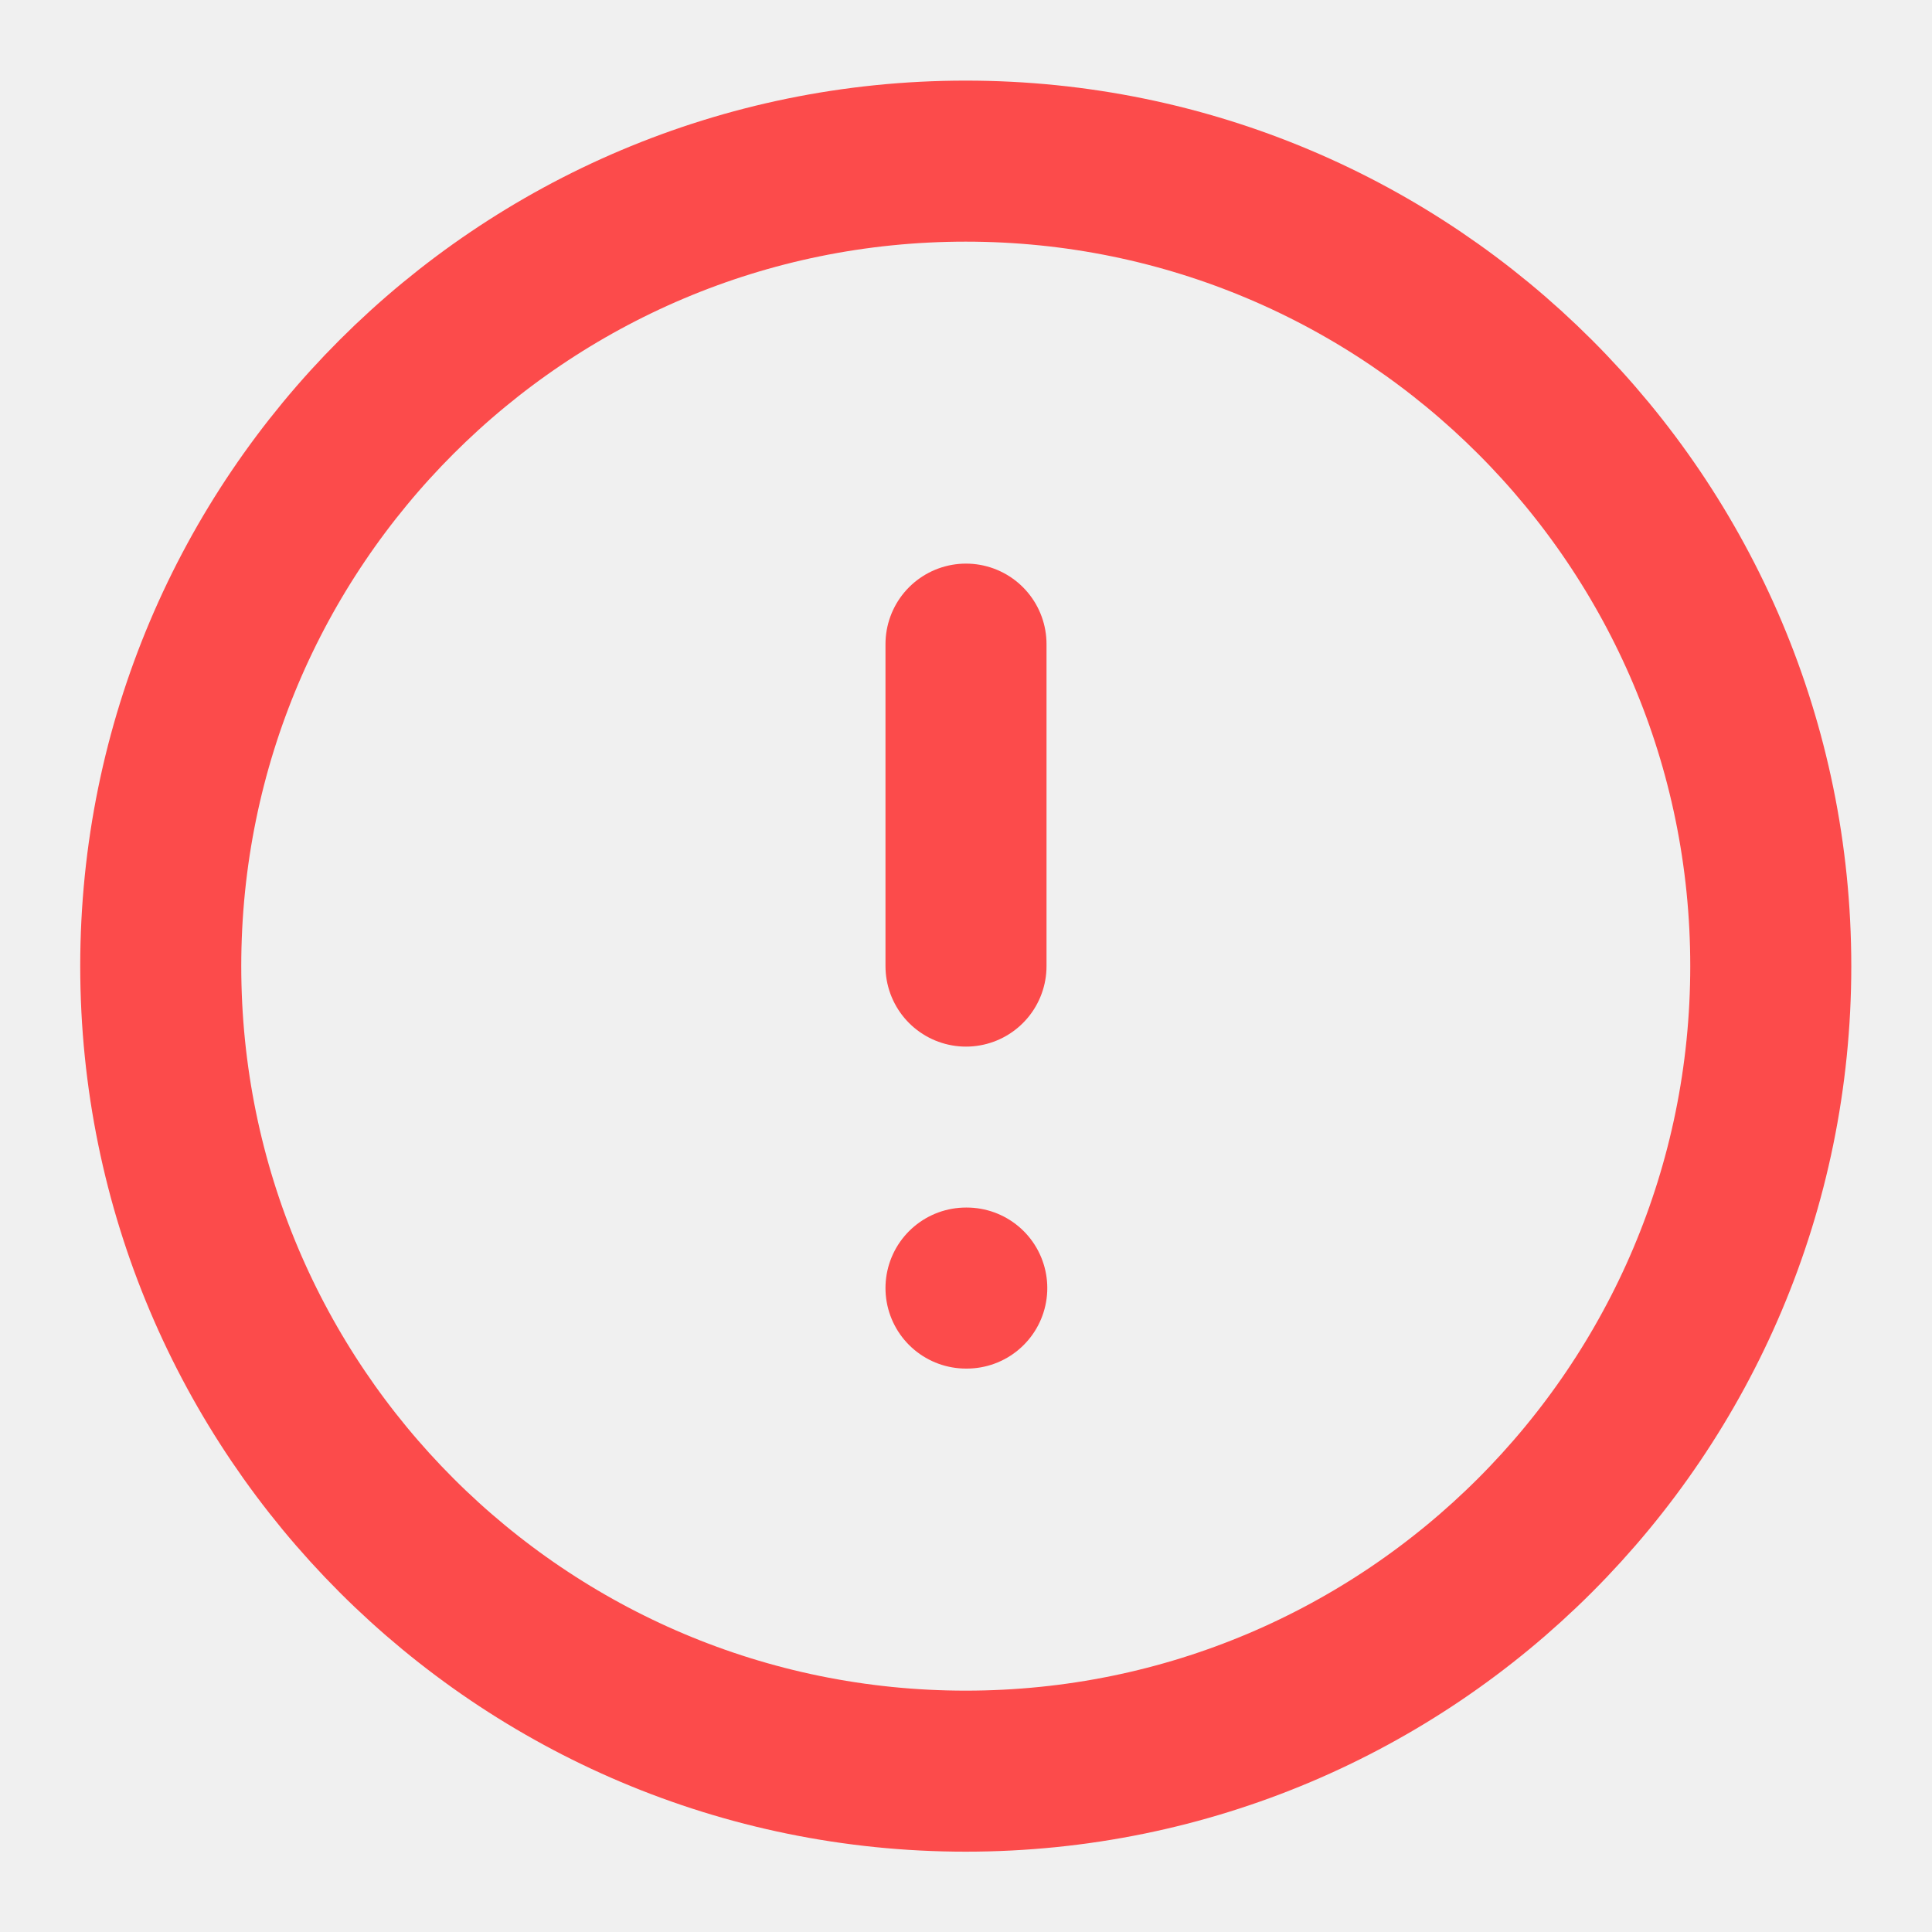
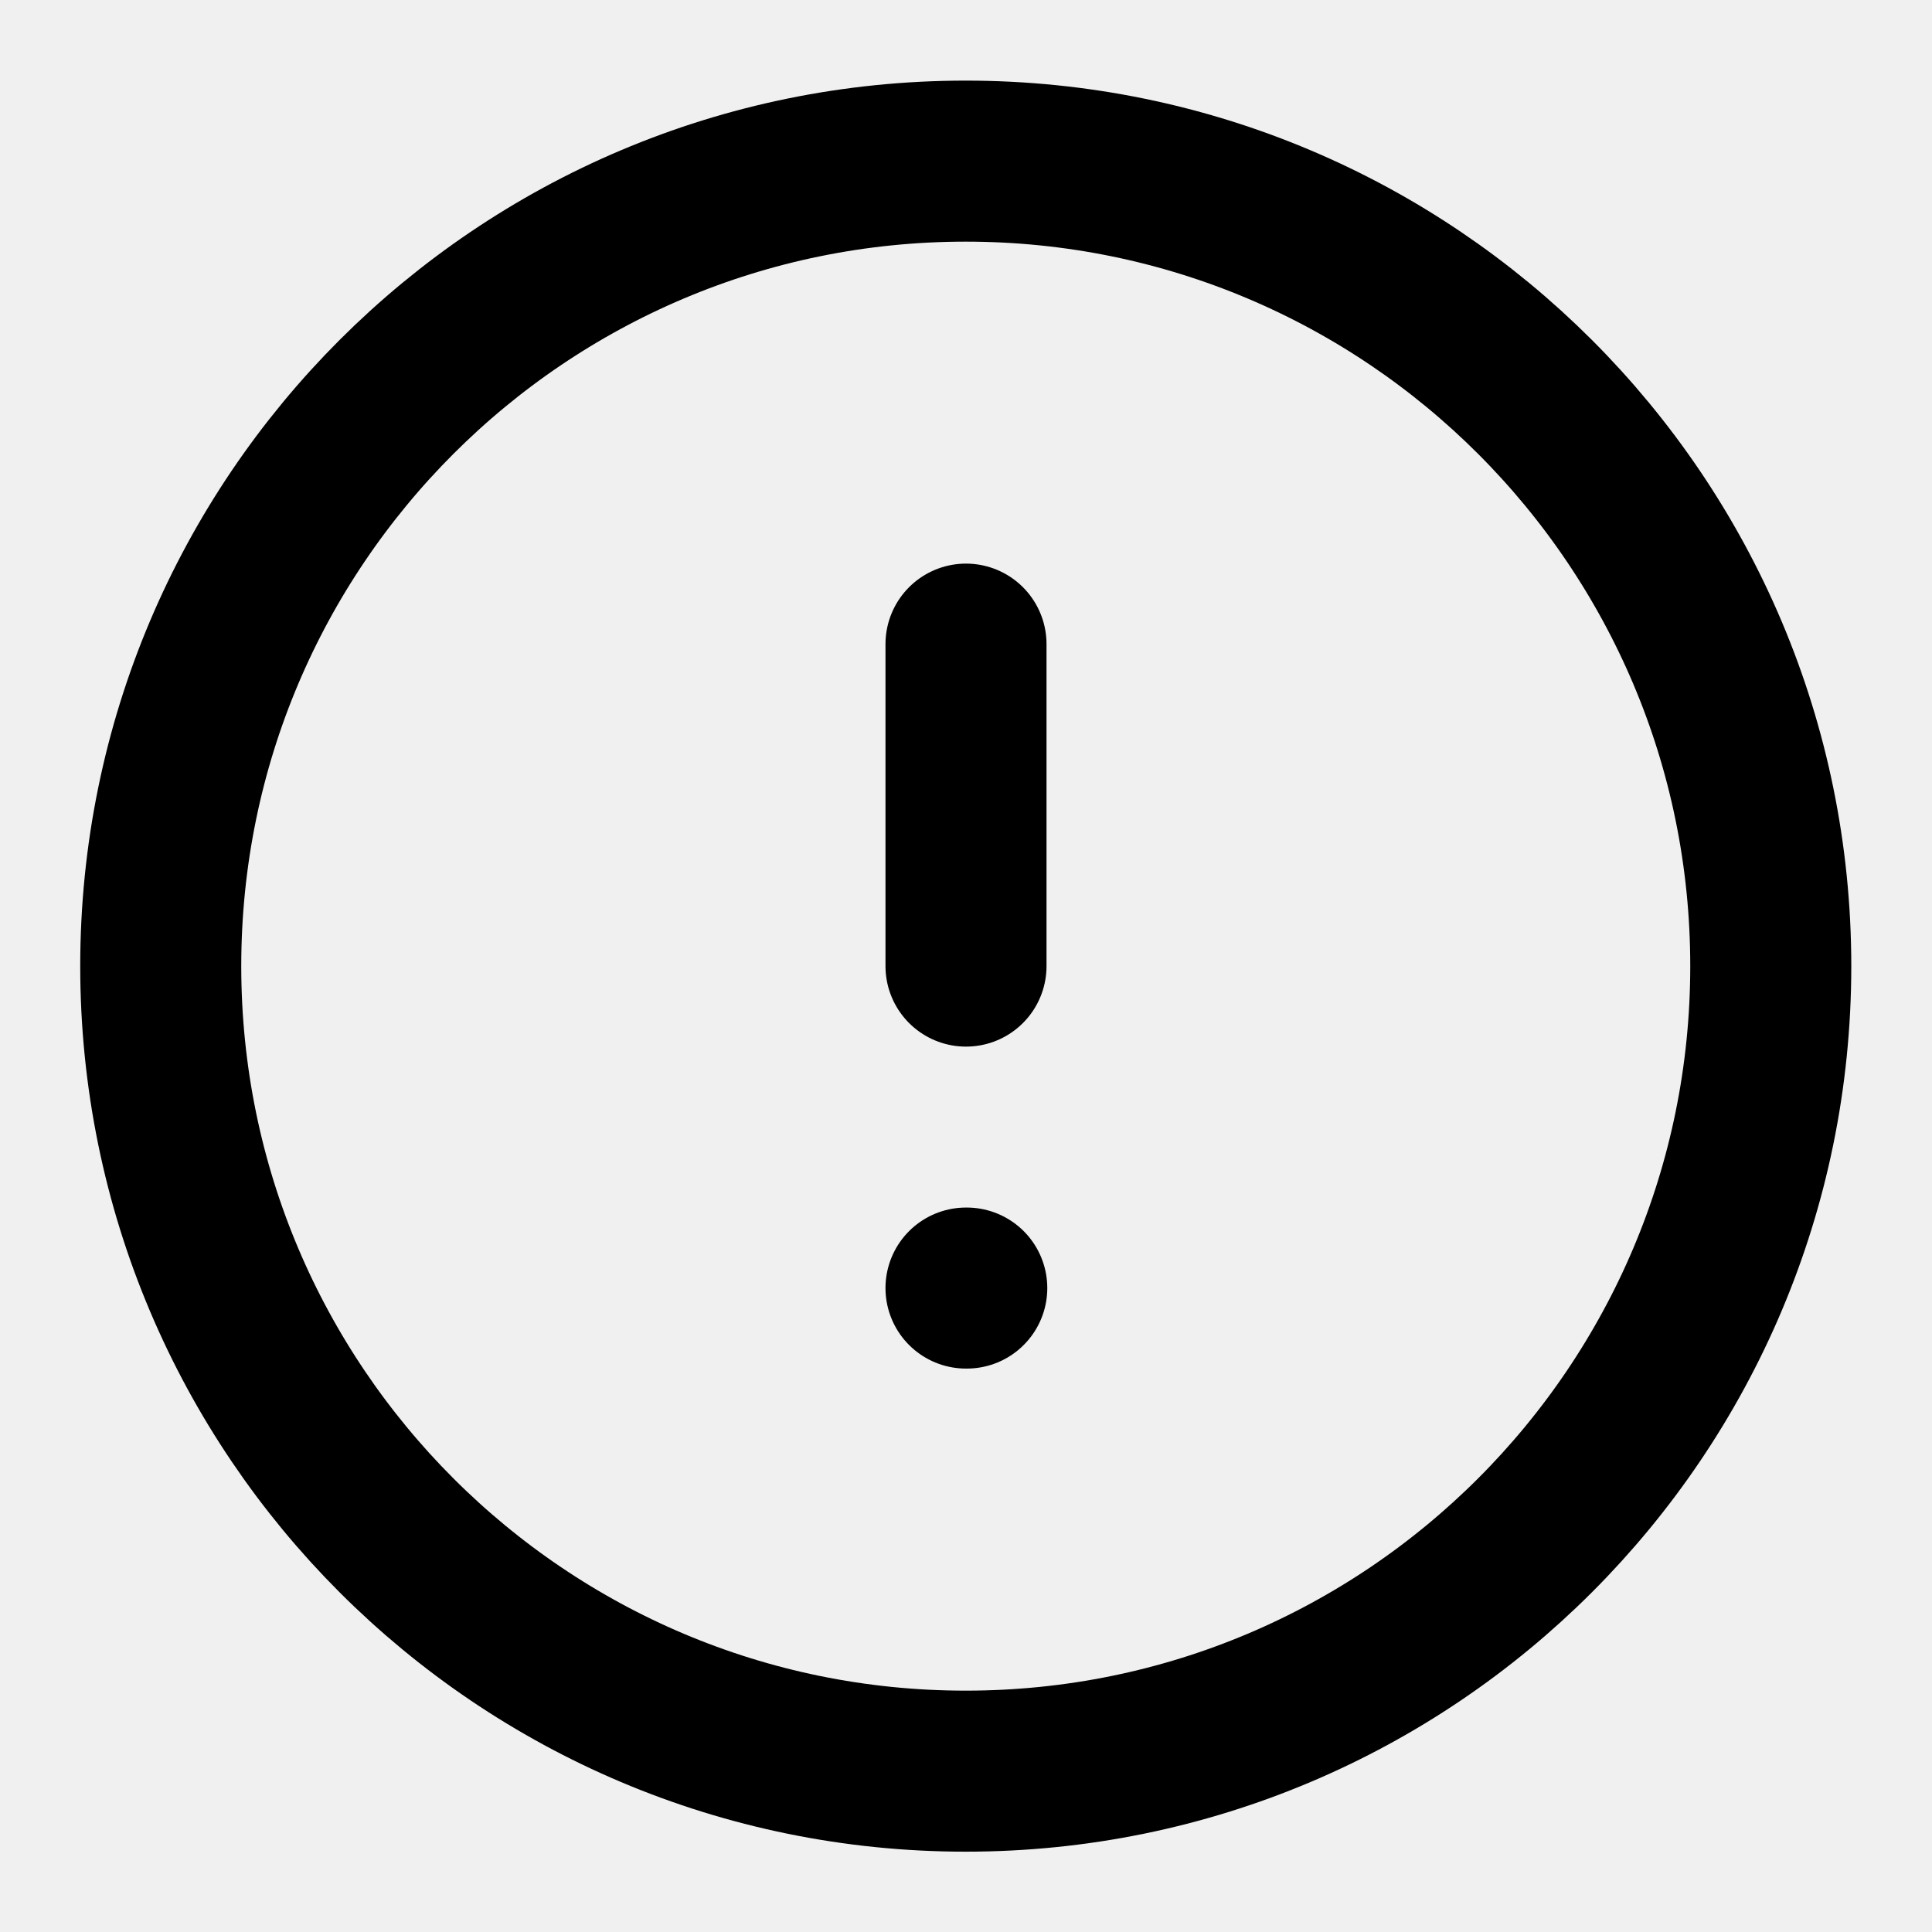
<svg xmlns="http://www.w3.org/2000/svg" viewBox="0 0 20 20" fill="none">
  <g clip-path="url(#clip0_24375_4088)">
-     <path d="M9.997 18.335C14.6 18.335 18.331 14.604 18.331 10.001C18.331 5.399 14.6 1.668 9.997 1.668C5.395 1.668 1.664 5.399 1.664 10.001C1.664 14.604 5.395 18.335 9.997 18.335Z" stroke="#FC4B4B" stroke-width="1.667" stroke-linecap="round" stroke-linejoin="round" />
-     <path d="M10 6.668V10.001" stroke="#FC4B4B" stroke-width="1.667" stroke-linecap="round" stroke-linejoin="round" />
-     <path d="M10 13.334H10.008" stroke="#FC4B4B" stroke-width="1.667" stroke-linecap="round" stroke-linejoin="round" />
+     <path d="M9.997 18.335C14.6 18.335 18.331 14.604 18.331 10.001C18.331 5.399 14.6 1.668 9.997 1.668C5.395 1.668 1.664 5.399 1.664 10.001C1.664 14.604 5.395 18.335 9.997 18.335Z" stroke="currentColor" stroke-width="1.667" stroke-linecap="round" stroke-linejoin="round" />
+     <path d="M10 6.668V10.001" stroke="currentColor" stroke-width="1.667" stroke-linecap="round" stroke-linejoin="round" />
+     <path d="M10 13.334H10.008" stroke="currentColor" stroke-width="1.667" stroke-linecap="round" stroke-linejoin="round" />
  </g>
  <defs>
    <clipPath id="clip0_24375_4088">
      <rect width="20" height="20" fill="white" />
    </clipPath>
  </defs>
</svg>
